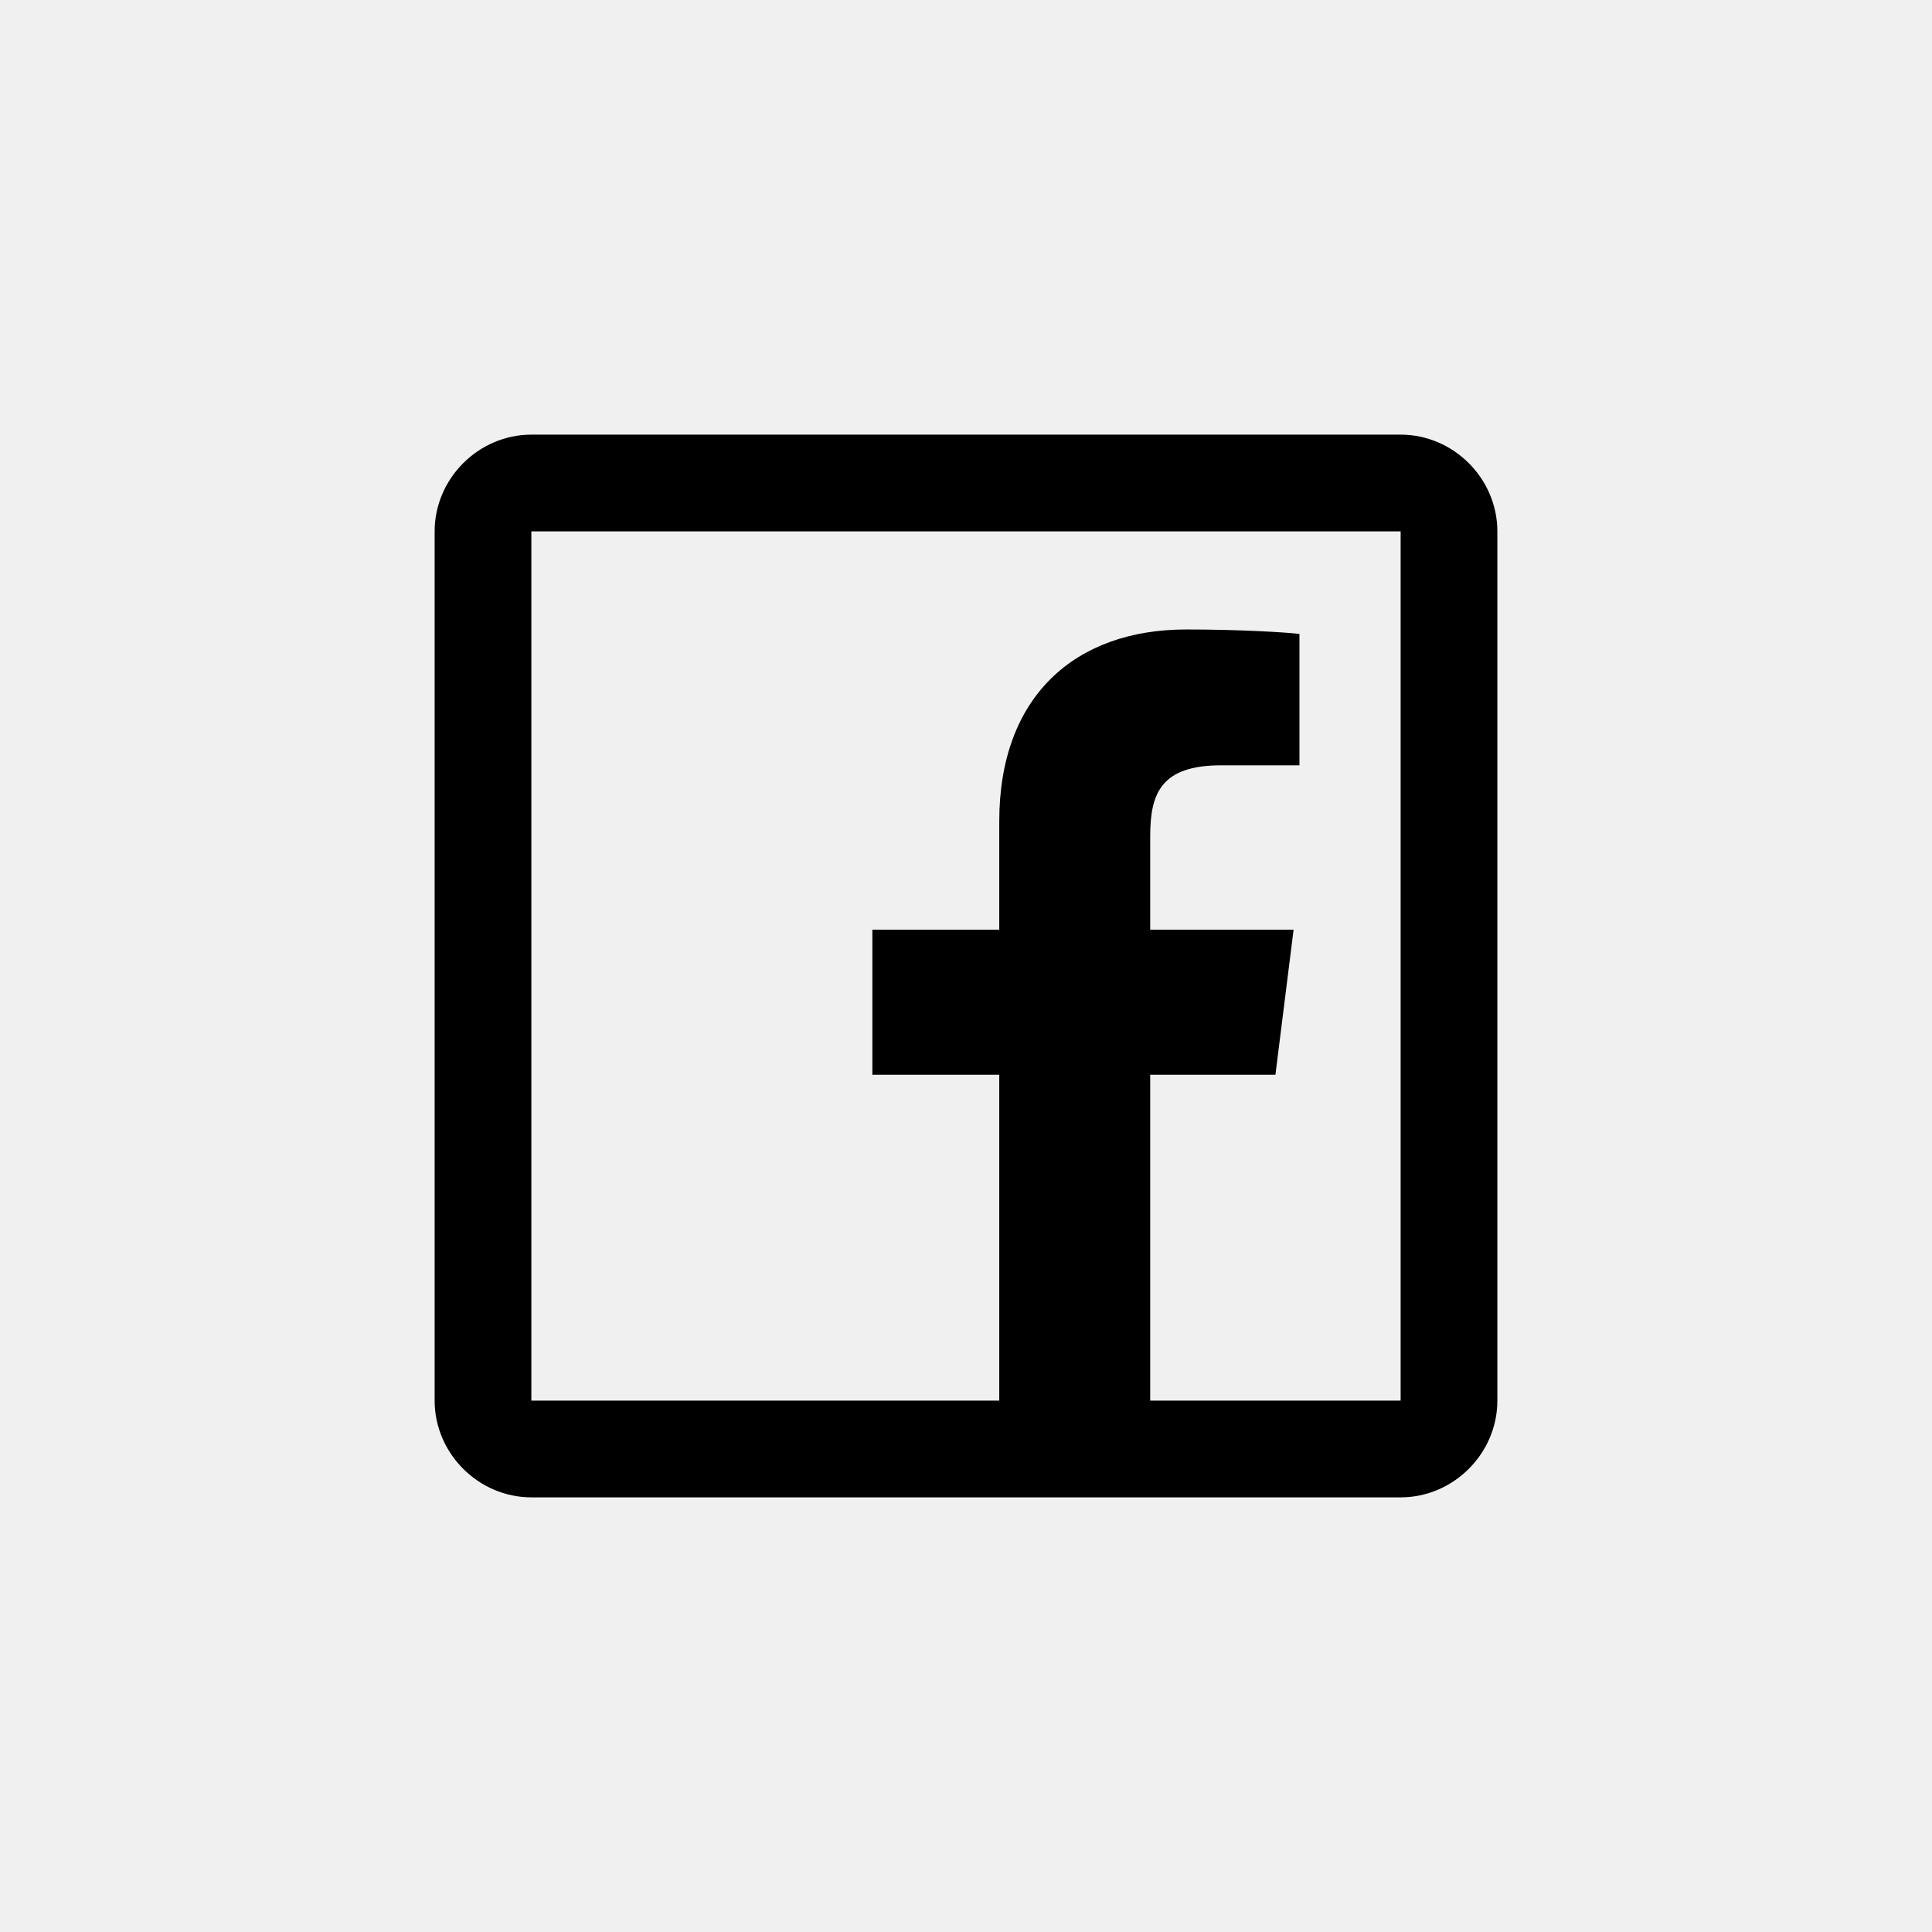
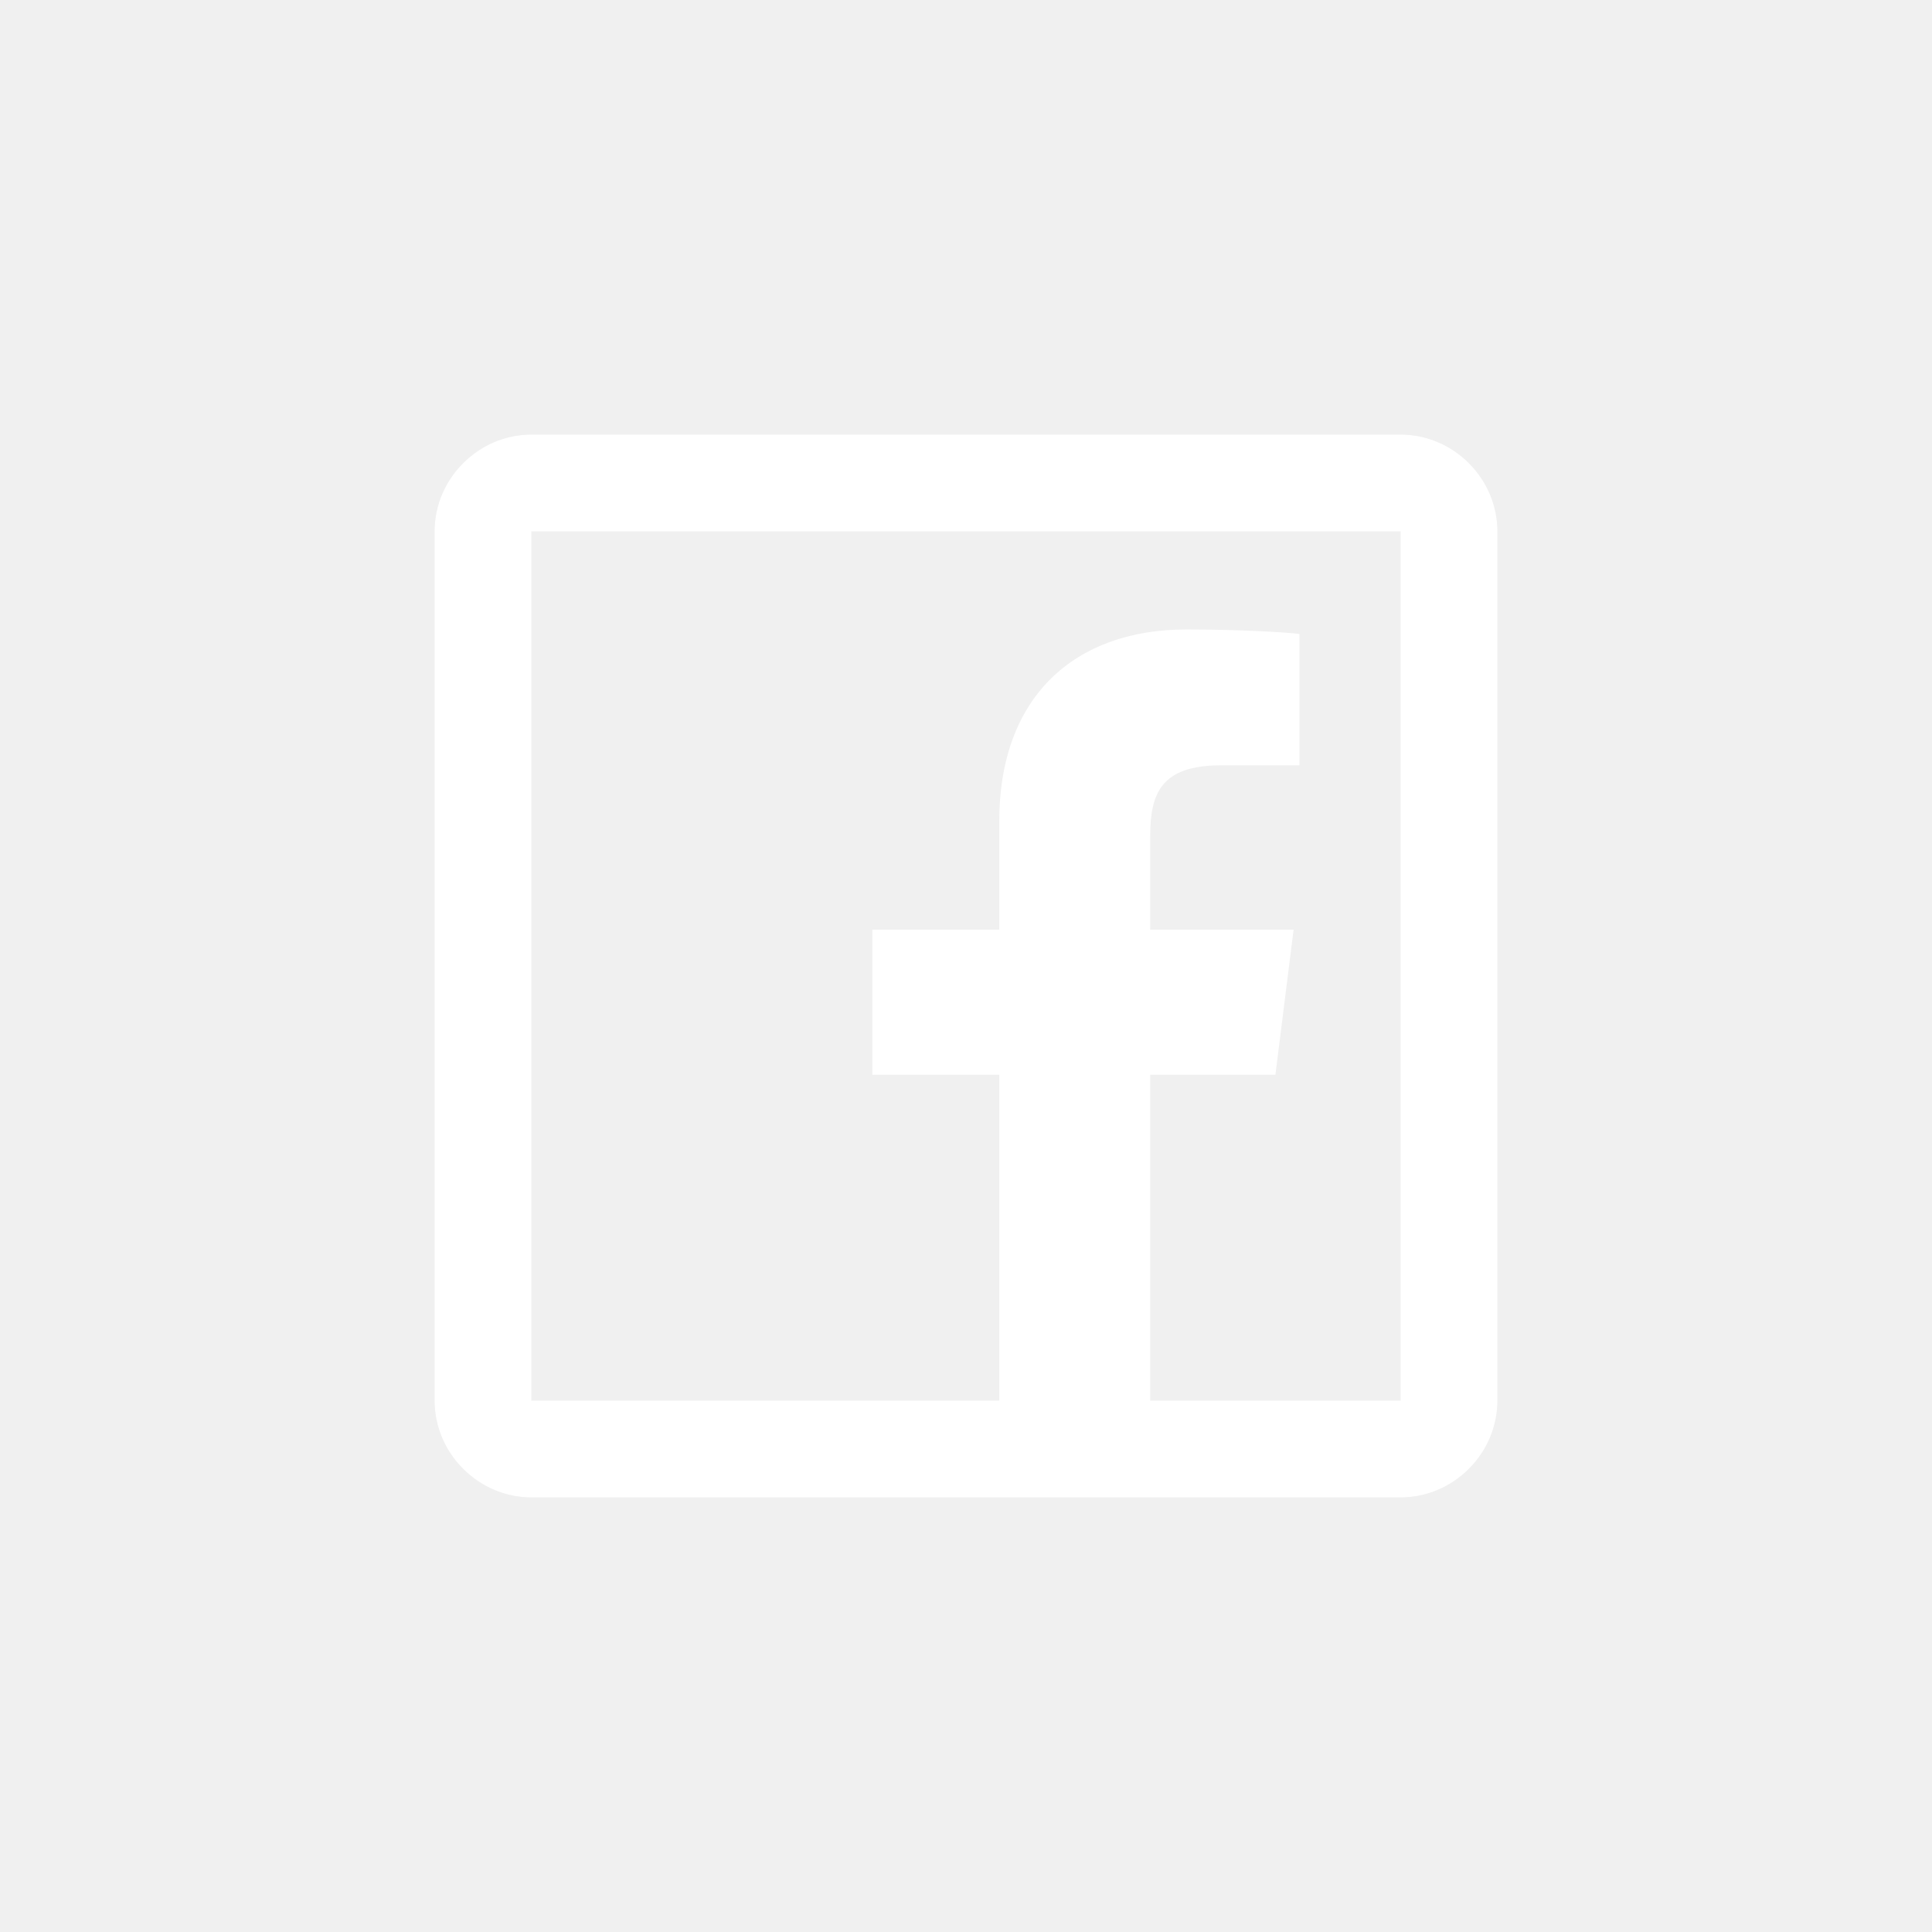
<svg xmlns="http://www.w3.org/2000/svg" viewBox="0 0 32 32" width="32px" height="32px">
  <g id="surface6038446">
-     <path style=" stroke:none;fill-rule:nonzero;fill:rgb(80%,80%,80%);fill-opacity:1;" d="M 16 16.16 C 15.91 16.16 15.84 16.09 15.84 16 C 15.84 15.91 15.91 15.84 16 15.84 C 16.09 15.84 16.16 15.91 16.16 16 C 16.16 16.09 16.09 16.16 16 16.16 Z M 16 16.16 " />
-     <path style=" stroke:none;fill-rule:nonzero;fill:rgb(0%,0%,0%);fill-opacity:1;" d="M 8.801 7.199 C 7.926 7.199 7.199 7.926 7.199 8.801 L 7.199 23.199 C 7.199 24.074 7.926 24.801 8.801 24.801 L 23.199 24.801 C 24.074 24.801 24.801 24.074 24.801 23.199 L 24.801 8.801 C 24.801 7.926 24.074 7.199 23.199 7.199 Z M 8.801 8.801 L 23.199 8.801 L 23.199 23.199 L 19.051 23.199 L 19.051 17.801 L 21.125 17.801 L 21.426 15.398 L 19.051 15.398 L 19.051 13.852 C 19.051 13.148 19.223 12.676 20.227 12.676 L 21.523 12.676 L 21.523 10.5 C 21.305 10.473 20.535 10.426 19.648 10.426 C 17.805 10.426 16.551 11.535 16.551 13.602 L 16.551 15.398 L 14.449 15.398 L 14.449 17.801 L 16.551 17.801 L 16.551 23.199 L 8.801 23.199 Z M 8.801 8.801 " />
+     <path style=" stroke:none;fill-rule:nonzero;fill:#FFFFFF;fill-opacity:1;" d="M 16 16.16 C 15.91 16.16 15.84 16.09 15.84 16 C 15.84 15.91 15.91 15.84 16 15.84 C 16.09 15.84 16.16 15.91 16.16 16 C 16.16 16.09 16.09 16.16 16 16.16 Z M 16 16.16 " />
+     <path style=" stroke:none;fill-rule:nonzero;fill:#FFFFFF;fill-opacity:1;" d="M 8.801 7.199 C 7.926 7.199 7.199 7.926 7.199 8.801 L 7.199 23.199 C 7.199 24.074 7.926 24.801 8.801 24.801 L 23.199 24.801 C 24.074 24.801 24.801 24.074 24.801 23.199 L 24.801 8.801 C 24.801 7.926 24.074 7.199 23.199 7.199 Z M 8.801 8.801 L 23.199 8.801 L 23.199 23.199 L 19.051 23.199 L 19.051 17.801 L 21.125 17.801 L 21.426 15.398 L 19.051 15.398 L 19.051 13.852 C 19.051 13.148 19.223 12.676 20.227 12.676 L 21.523 12.676 L 21.523 10.5 C 21.305 10.473 20.535 10.426 19.648 10.426 C 17.805 10.426 16.551 11.535 16.551 13.602 L 16.551 15.398 L 14.449 15.398 L 14.449 17.801 L 16.551 17.801 L 16.551 23.199 L 8.801 23.199 Z M 8.801 8.801 " />
  </g>
</svg>
